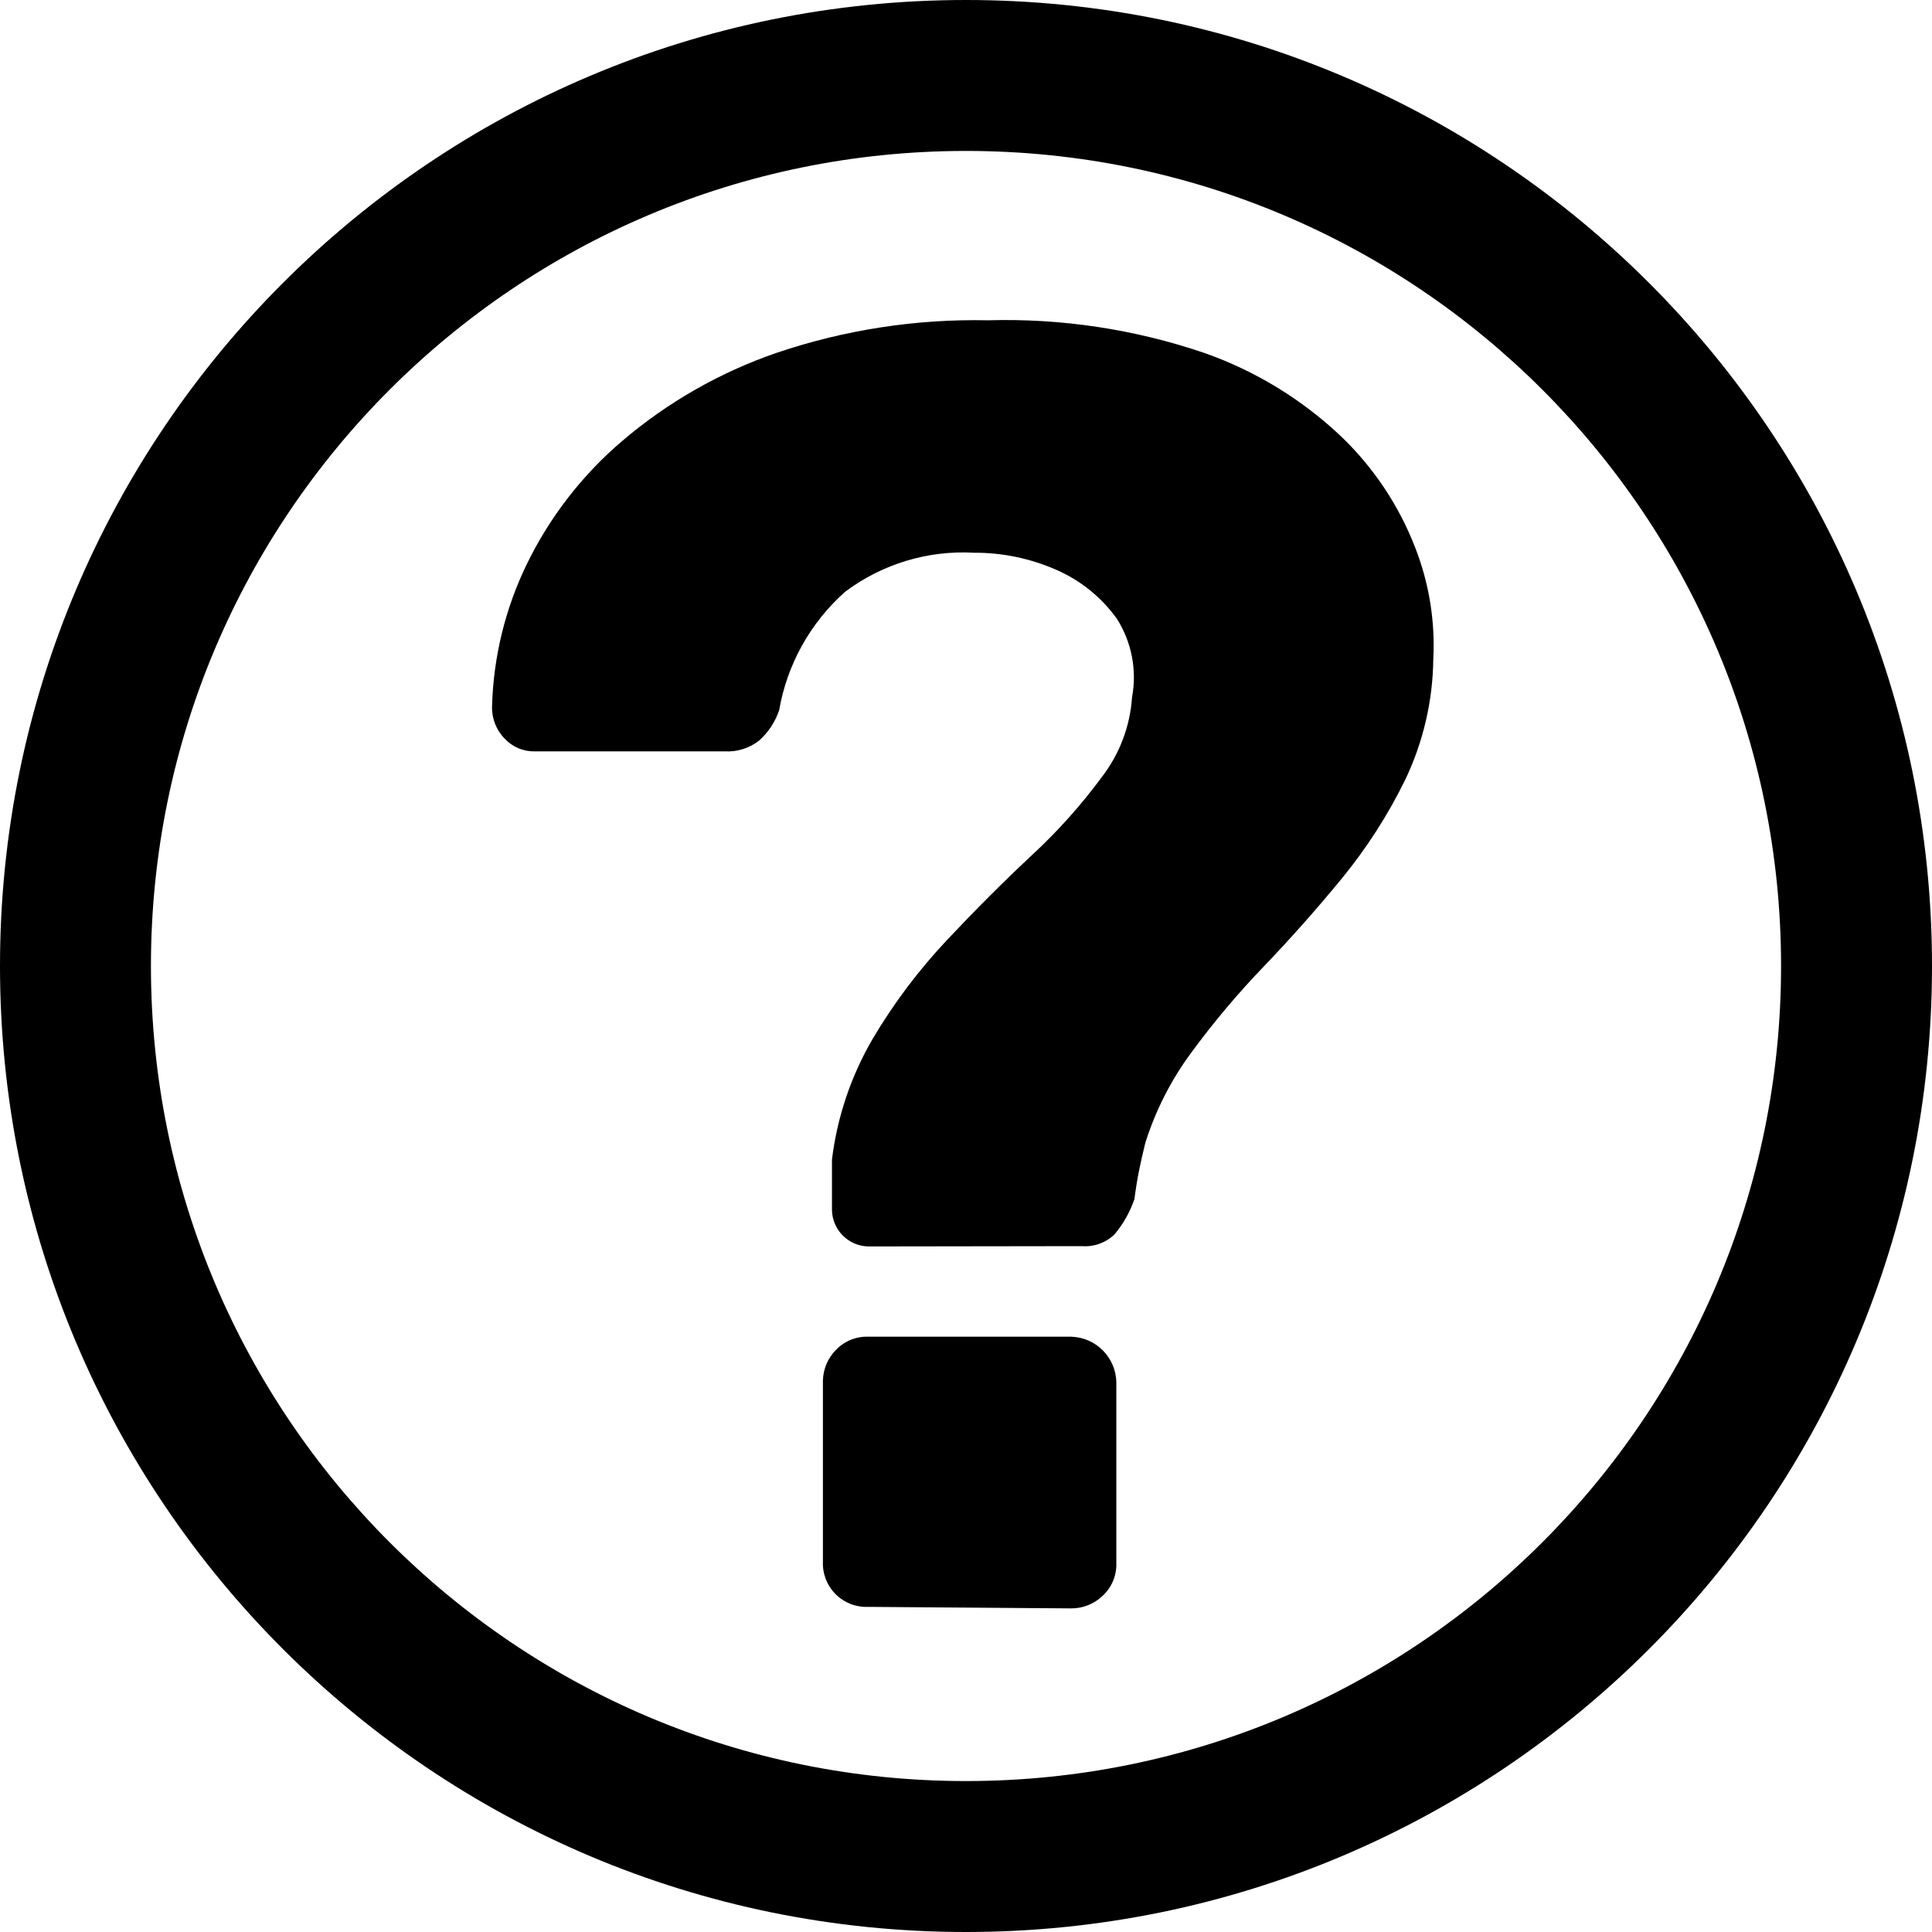
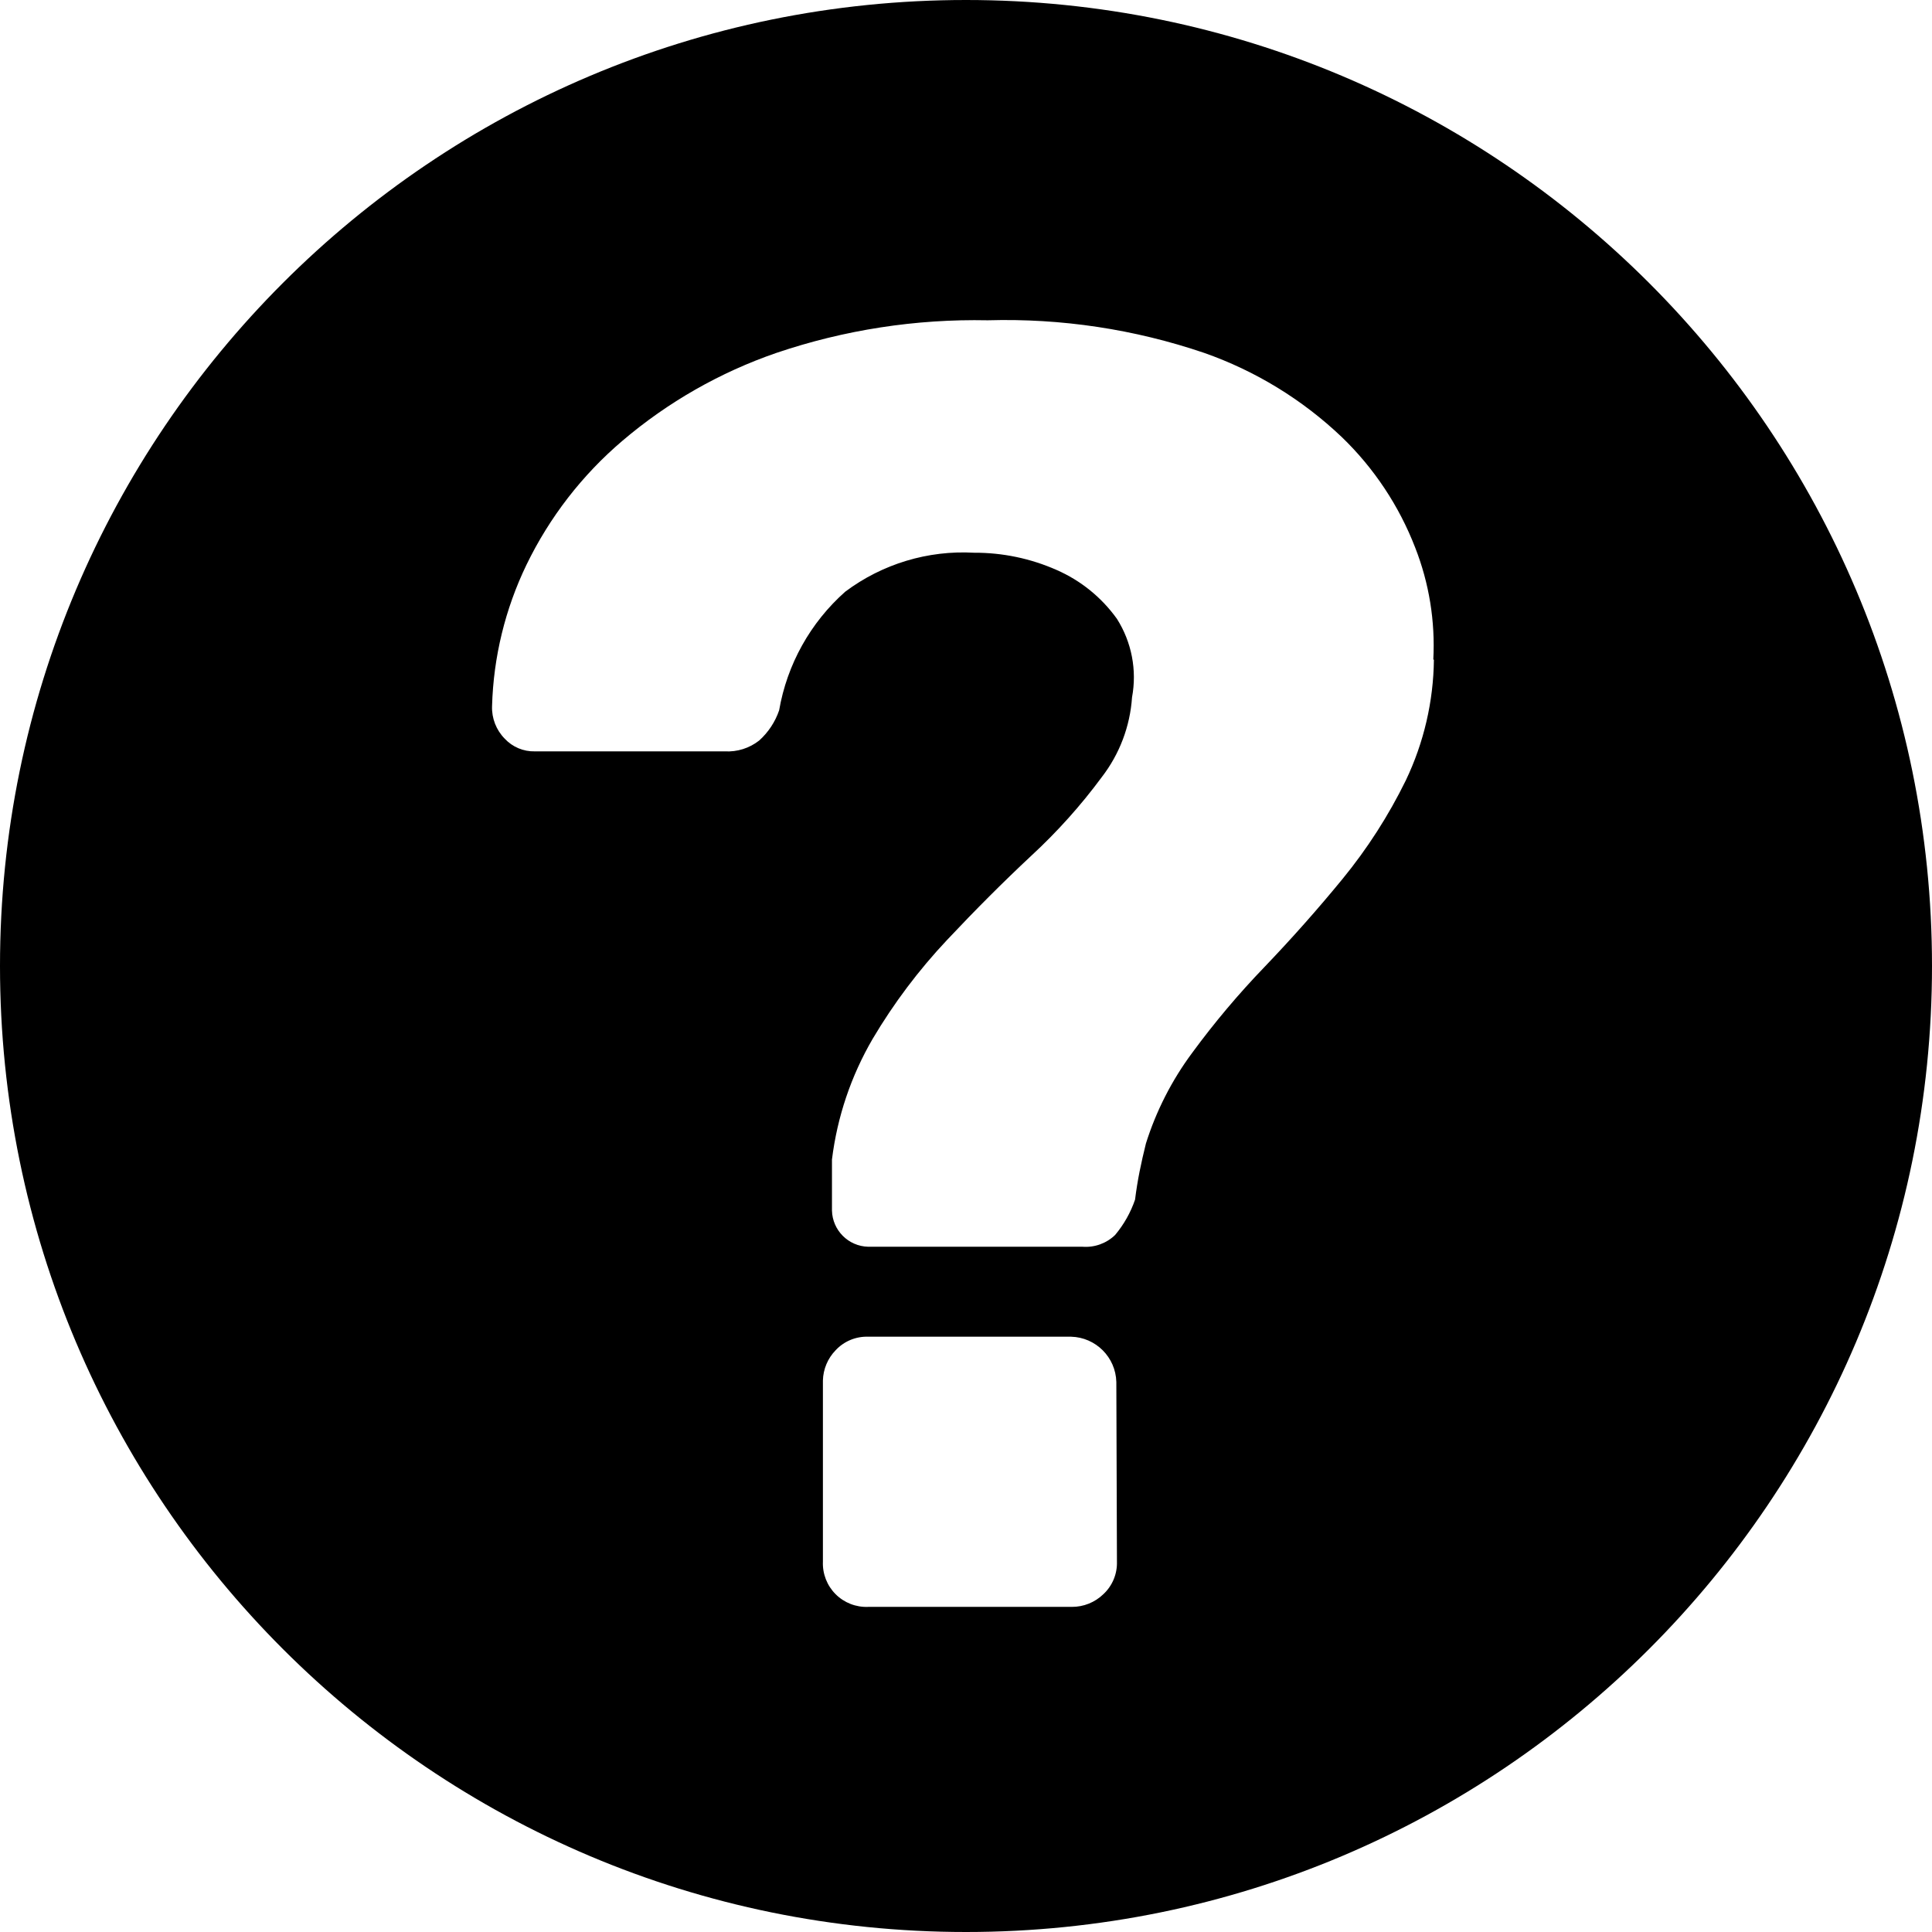
- <svg xmlns="http://www.w3.org/2000/svg" id="a9543c02-2e77-4860-ae3f-b74d688b5c14" data-name="Layer 1" viewBox="0 0 64 64">
-   <path d="M32,5A27,27,0,1,1,5,32,27,27,0,0,1,32,5m0-5A32,32,0,1,0,64,32,32,32,0,0,0,32,0Z" />
-   <path d="M28.76,41.29a1.23,1.23,0,0,1-1.2-1.2V38.41a10.48,10.48,0,0,1,1.35-4,18.66,18.66,0,0,1,2.46-3.27q1.41-1.5,2.79-2.79a18.48,18.48,0,0,0,2.34-2.61,4.86,4.86,0,0,0,1-2.64A3.62,3.62,0,0,0,37,20.5a4.85,4.85,0,0,0-2-1.62,6.68,6.68,0,0,0-2.73-.57A6.51,6.51,0,0,0,28,19.6a6.8,6.8,0,0,0-2.19,3.93,2.38,2.38,0,0,1-.66,1,1.69,1.69,0,0,1-1.14.36H17.72a1.32,1.32,0,0,1-1-.42,1.46,1.46,0,0,1-.42-1.08,11.51,11.51,0,0,1,1.14-4.68,12.61,12.61,0,0,1,3.18-4.11,15.83,15.83,0,0,1,5.1-2.91,20.51,20.51,0,0,1,7-1.08,20.43,20.43,0,0,1,7.17,1.08,12.72,12.72,0,0,1,4.56,2.79,10.18,10.18,0,0,1,2.43,3.66,8.87,8.87,0,0,1,.6,3.69,9.52,9.52,0,0,1-.93,4,16.88,16.88,0,0,1-2.1,3.27q-1.23,1.5-2.58,2.91a27.92,27.92,0,0,0-2.4,2.85,10.15,10.15,0,0,0-1.53,3q-.12.48-.21.93t-.15.93a3.68,3.68,0,0,1-.66,1.17,1.4,1.4,0,0,1-1.08.39Zm0,11.94a1.44,1.44,0,0,1-1.5-1.5v-6a1.49,1.49,0,0,1,.42-1,1.41,1.41,0,0,1,1.08-.45h6.72a1.54,1.54,0,0,1,1.5,1.5v6a1.41,1.41,0,0,1-.45,1.08,1.49,1.49,0,0,1-1.05.42Z" />
+ <svg xmlns="http://www.w3.org/2000/svg" id="ba275ae8-c983-494d-b4d1-601caccbc589" data-name="Solid" viewBox="0 0 64 64">
+   <path d="M32,0A32,32,0,1,0,64,32,32,32,0,0,0,32,0Zm5,51.73a1.41,1.41,0,0,1-.45,1.08,1.49,1.49,0,0,1-1.05.42H28.76a1.44,1.44,0,0,1-1.5-1.5v-6a1.49,1.49,0,0,1,.42-1,1.41,1.41,0,0,1,1.08-.45h6.72a1.54,1.54,0,0,1,1.5,1.5Zm10.5-29.88a9.52,9.52,0,0,1-.93,4,16.88,16.88,0,0,1-2.1,3.27q-1.23,1.5-2.58,2.91a27.92,27.92,0,0,0-2.4,2.85,10.15,10.15,0,0,0-1.53,3q-.12.48-.21.93t-.15.93a3.68,3.68,0,0,1-.66,1.17,1.4,1.4,0,0,1-1.08.39H28.76a1.23,1.23,0,0,1-1.2-1.2V38.41a10.48,10.48,0,0,1,1.35-4,18.66,18.66,0,0,1,2.46-3.27q1.41-1.5,2.79-2.79a18.48,18.48,0,0,0,2.34-2.61,4.86,4.86,0,0,0,1-2.64A3.62,3.62,0,0,0,37,20.5a4.85,4.85,0,0,0-2-1.62,6.68,6.68,0,0,0-2.73-.57A6.51,6.51,0,0,0,28,19.6a6.8,6.8,0,0,0-2.19,3.93,2.38,2.38,0,0,1-.66,1,1.69,1.69,0,0,1-1.14.36H17.72a1.32,1.32,0,0,1-1-.42,1.46,1.46,0,0,1-.42-1.08,11.51,11.51,0,0,1,1.14-4.68,12.61,12.61,0,0,1,3.18-4.11,15.83,15.83,0,0,1,5.1-2.91,20.51,20.51,0,0,1,7-1.08,20.43,20.43,0,0,1,7.17,1.08,12.72,12.72,0,0,1,4.56,2.79,10.18,10.18,0,0,1,2.43,3.66A8.87,8.87,0,0,1,47.48,21.85Z" />
</svg>
